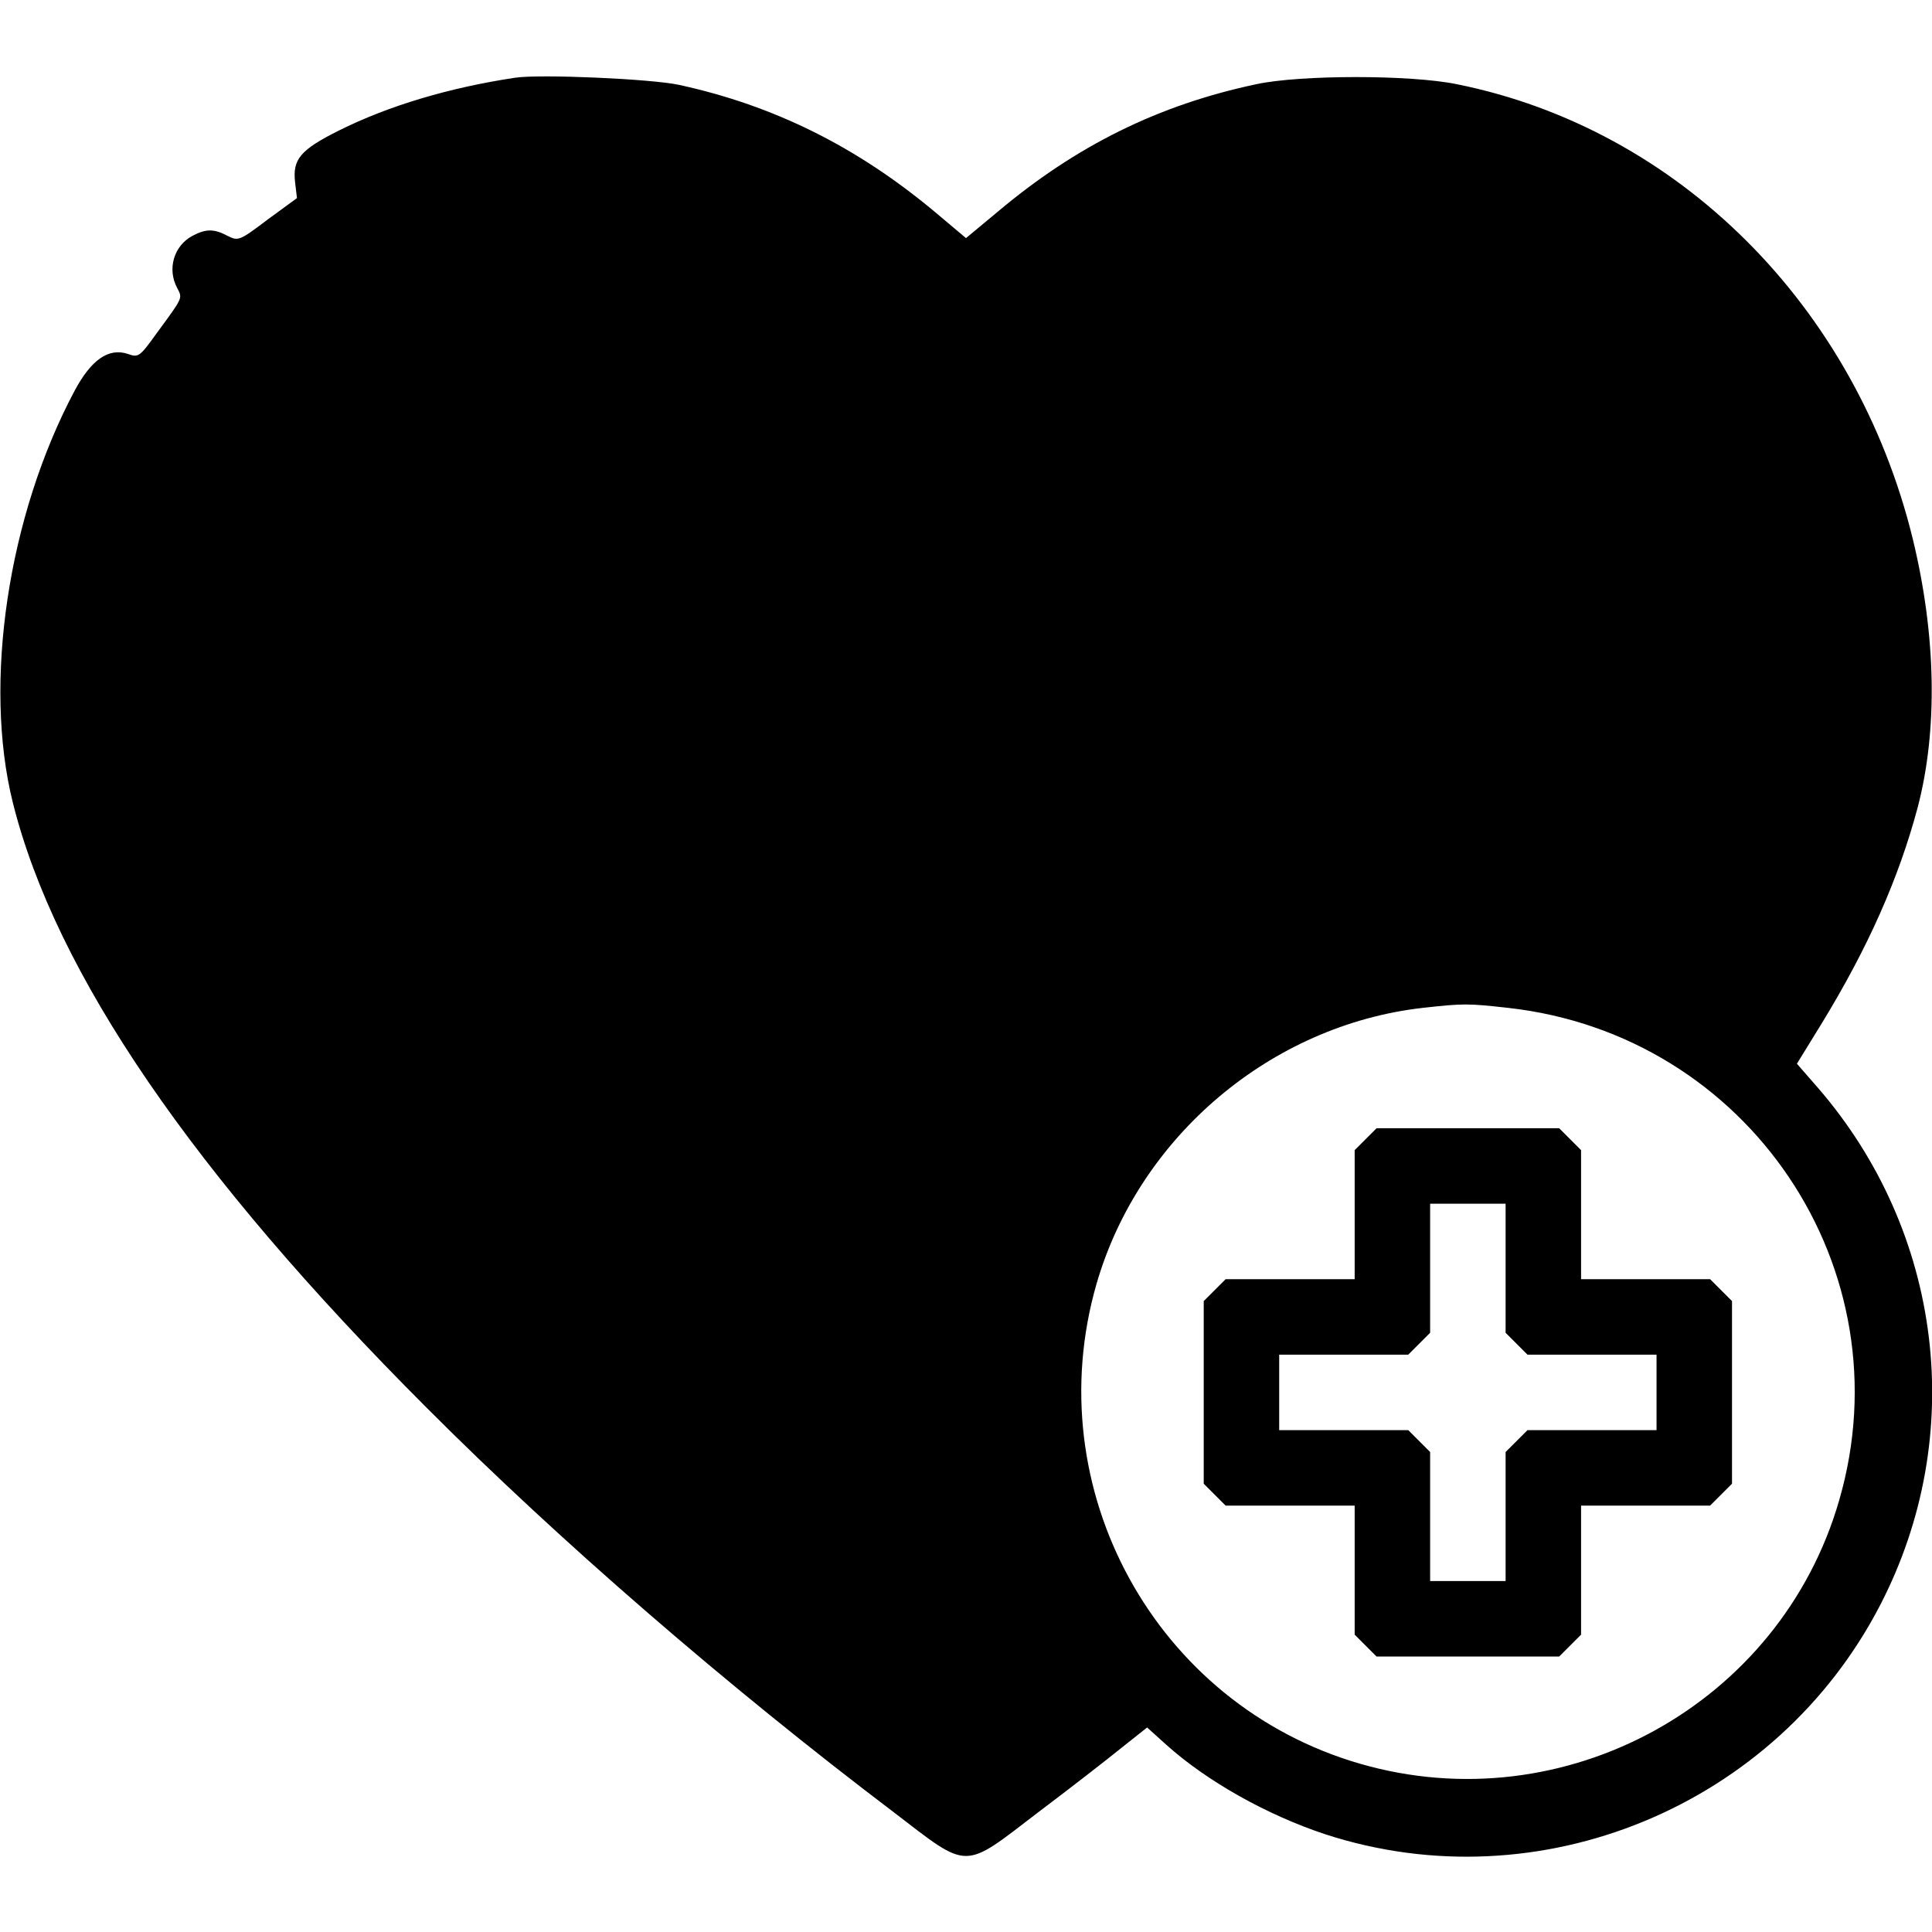
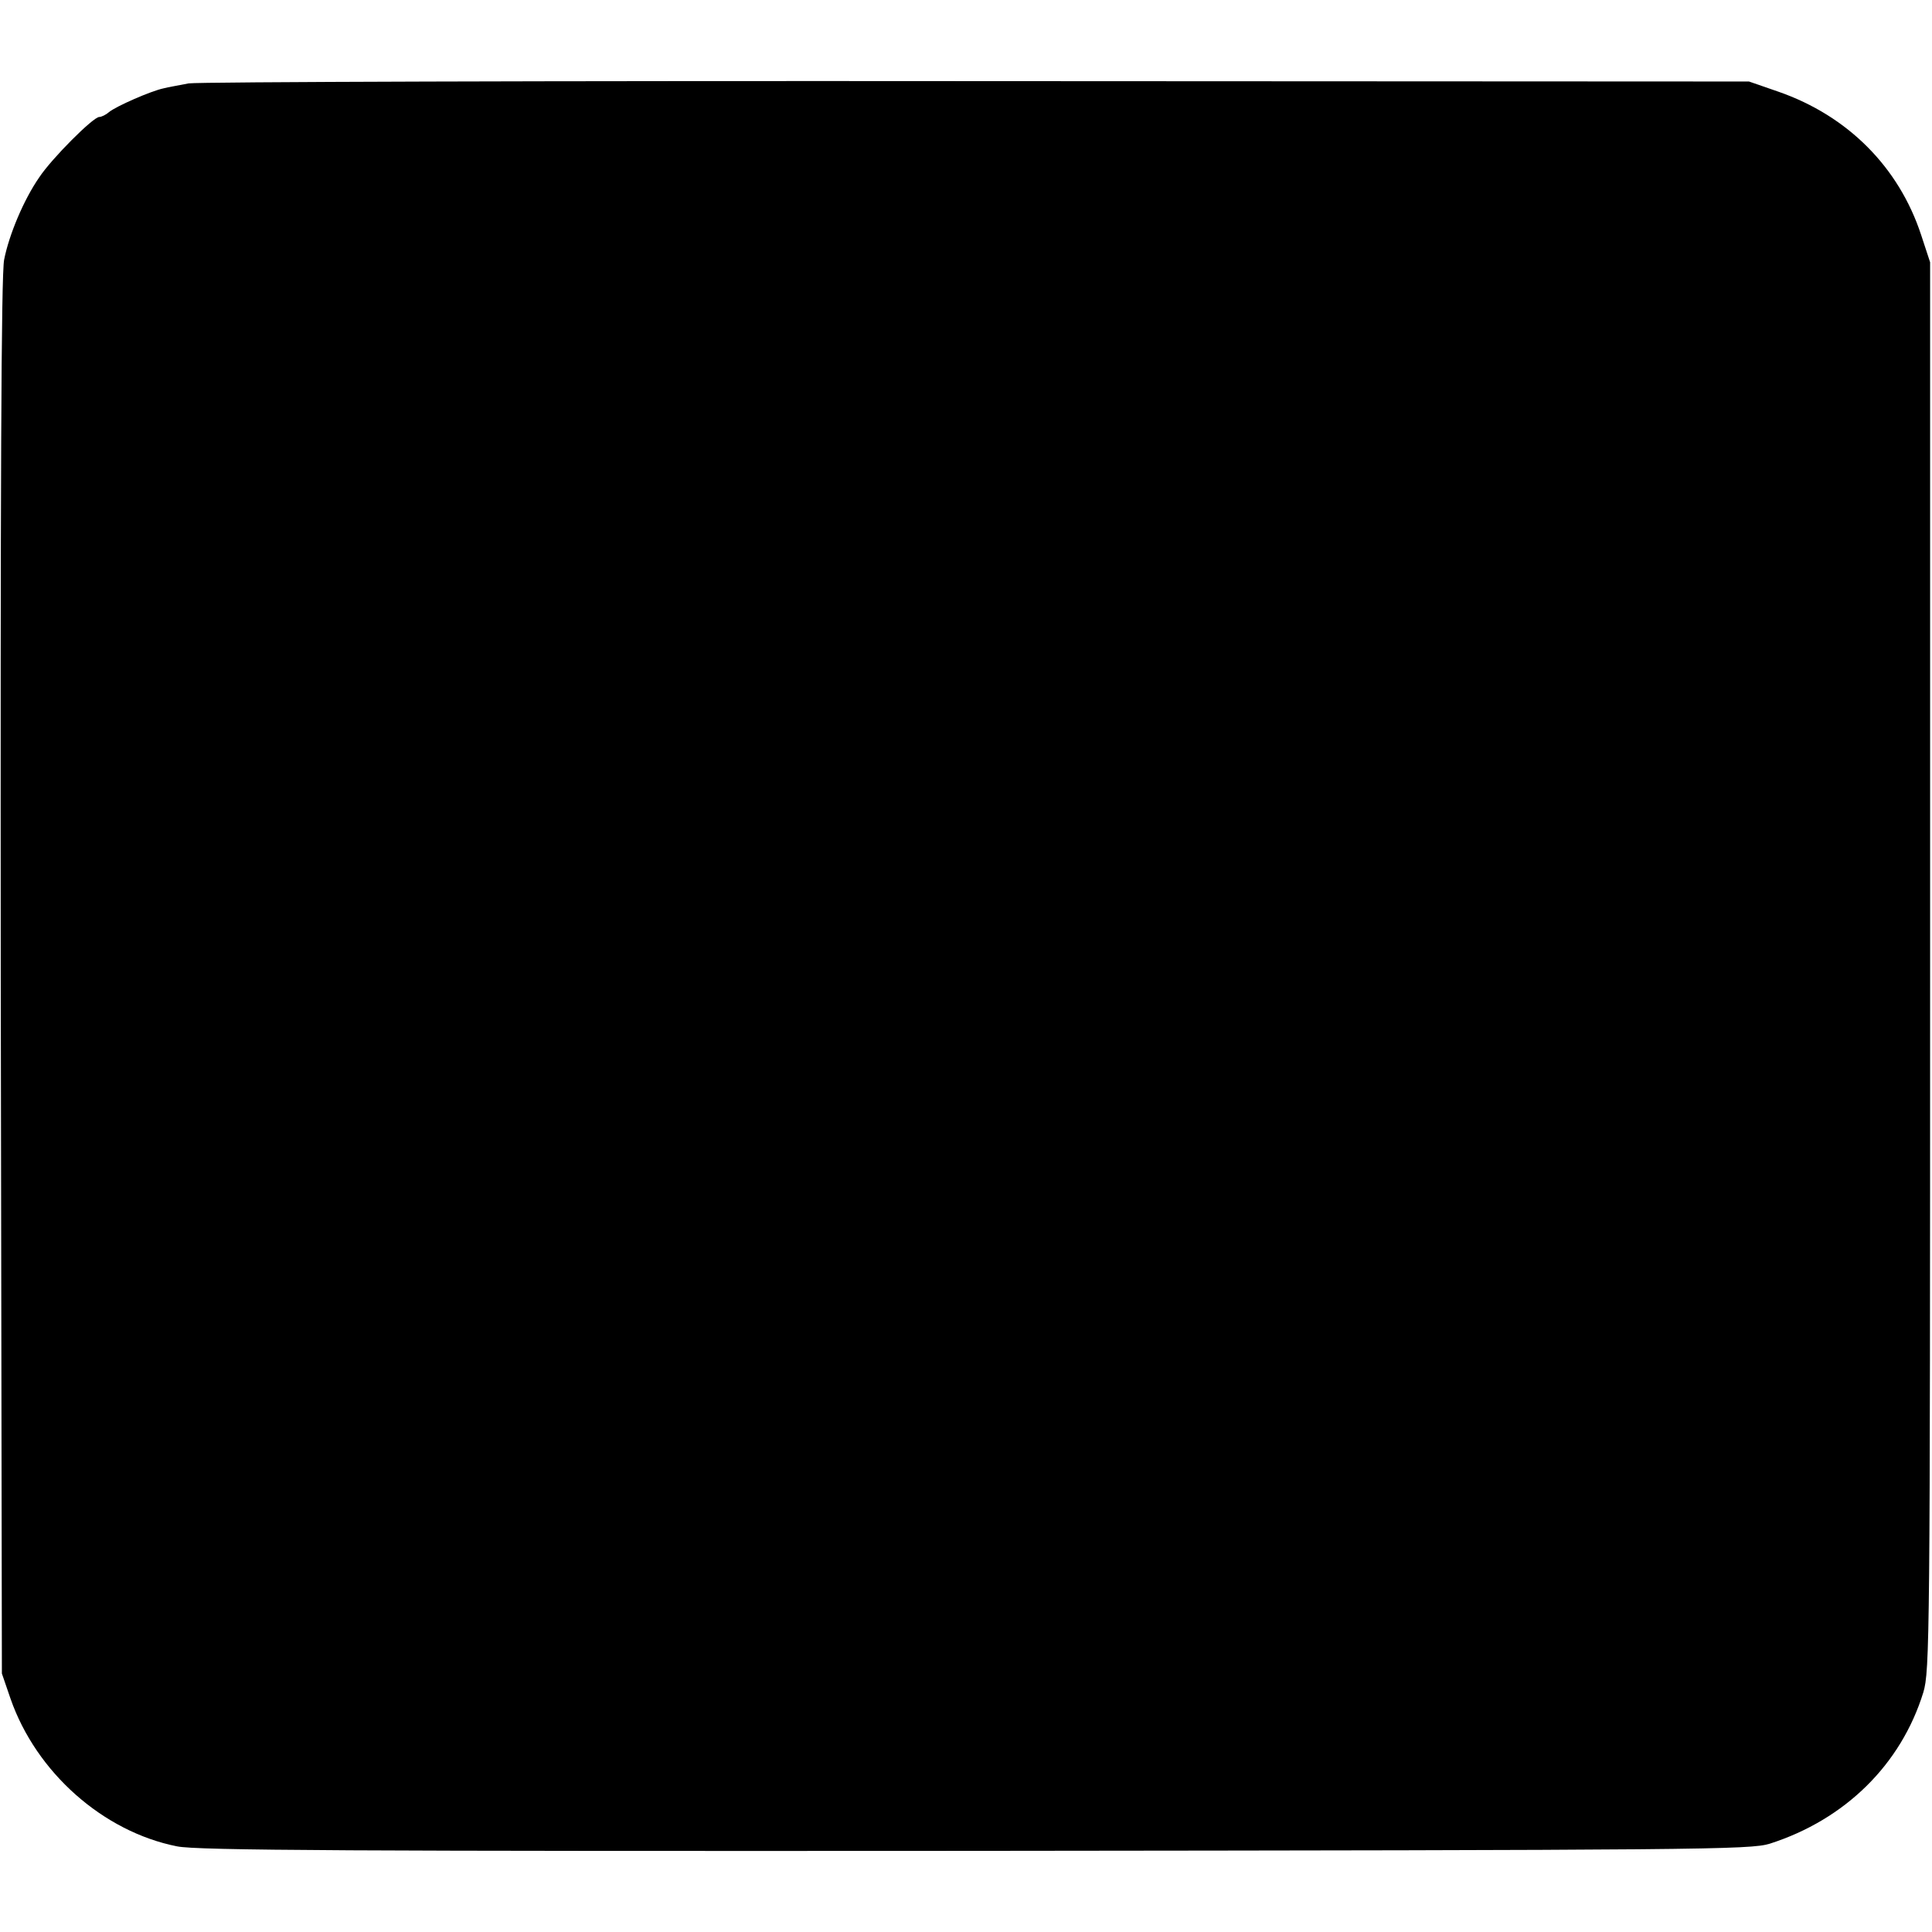
<svg xmlns="http://www.w3.org/2000/svg" version="1.0" width="512pt" height="512pt" viewBox="0 0 512 512" preserveAspectRatio="xMidYMid meet">
  <g transform="translate(0,512) scale(0.1,-0.1)" fill="#000000" stroke="none">
-     <path d="M1365 4914 c-173 -26 -335 -74 -467 -140 -102 -51 -123 -76 -116 -137 l5 -42 -78 -57 c-75 -57 -78 -57 -106 -43 -36 19 -57 19 -93 0 -49 -26 -68 -88 -40 -139 14 -27 15 -24 -54 -118 -46 -64 -49 -66 -77 -56 -51 17 -97 -15 -141 -97 -177 -332 -243 -775 -164 -1092 113 -452 477 -984 1096 -1603 353 -354 798 -739 1239 -1073 201 -154 181 -154 382 0 85 64 184 141 221 171 l68 54 51 -46 c108 -97 267 -186 421 -237 568 -185 1195 74 1471 608 232 449 166 988 -166 1371 l-55 63 64 104 c125 204 206 388 256 575 54 206 49 457 -13 712 -151 617 -621 1087 -1209 1205 -122 25 -413 25 -530 0 -260 -55 -478 -163 -687 -339 l-83 -69 -82 69 c-207 173 -426 282 -678 337 -73 16 -369 29 -435 19z m2632 -2465 c637 -71 1055 -692 877 -1305 -156 -541 -728 -855 -1270 -698 -542 157 -855 728 -698 1272 113 390 462 685 864 731 108 12 120 12 227 0z" />
-     <path d="M3619 2101 l-29 -29 0 -171 0 -171 -171 0 -171 0 -29 -29 -29 -29 0 -242 0 -242 29 -29 29 -29 171 0 171 0 0 -171 0 -171 29 -29 29 -29 242 0 242 0 29 29 29 29 0 171 0 171 171 0 171 0 29 29 29 29 0 242 0 242 -29 29 -29 29 -171 0 -171 0 0 171 0 171 -29 29 -29 29 -242 0 -242 0 -29 -29z m371 -342 l0 -171 29 -29 29 -29 171 0 171 0 0 -100 0 -100 -171 0 -171 0 -29 -29 -29 -29 0 -171 0 -171 -100 0 -100 0 0 171 0 171 -29 29 -29 29 -171 0 -171 0 0 100 0 100 171 0 171 0 29 29 29 29 0 171 0 171 100 0 100 0 0 -171z" />
+     <path d="M500 4899 c-25 -5 -55 -10 -66 -13 -34 -7 -127 -48 -145 -63 -8 -7 -20 -13 -26 -13 -16 0 -126 -110 -159 -160 -41 -59 -80 -152 -93 -218 -8 -37 -10 -620 -9 -1900 l3 -1847 23 -67 c68 -195 245 -352 441 -391 52 -11 469 -13 2115 -12 1929 2 2054 3 2106 19 200 64 348 210 407 401 17 57 18 141 18 1925 l0 1865 -24 73 c-59 179 -194 315 -378 379 l-78 27 -2045 1 c-1125 1 -2065 -2 -2090 -6z" />
  </g>
</svg>
